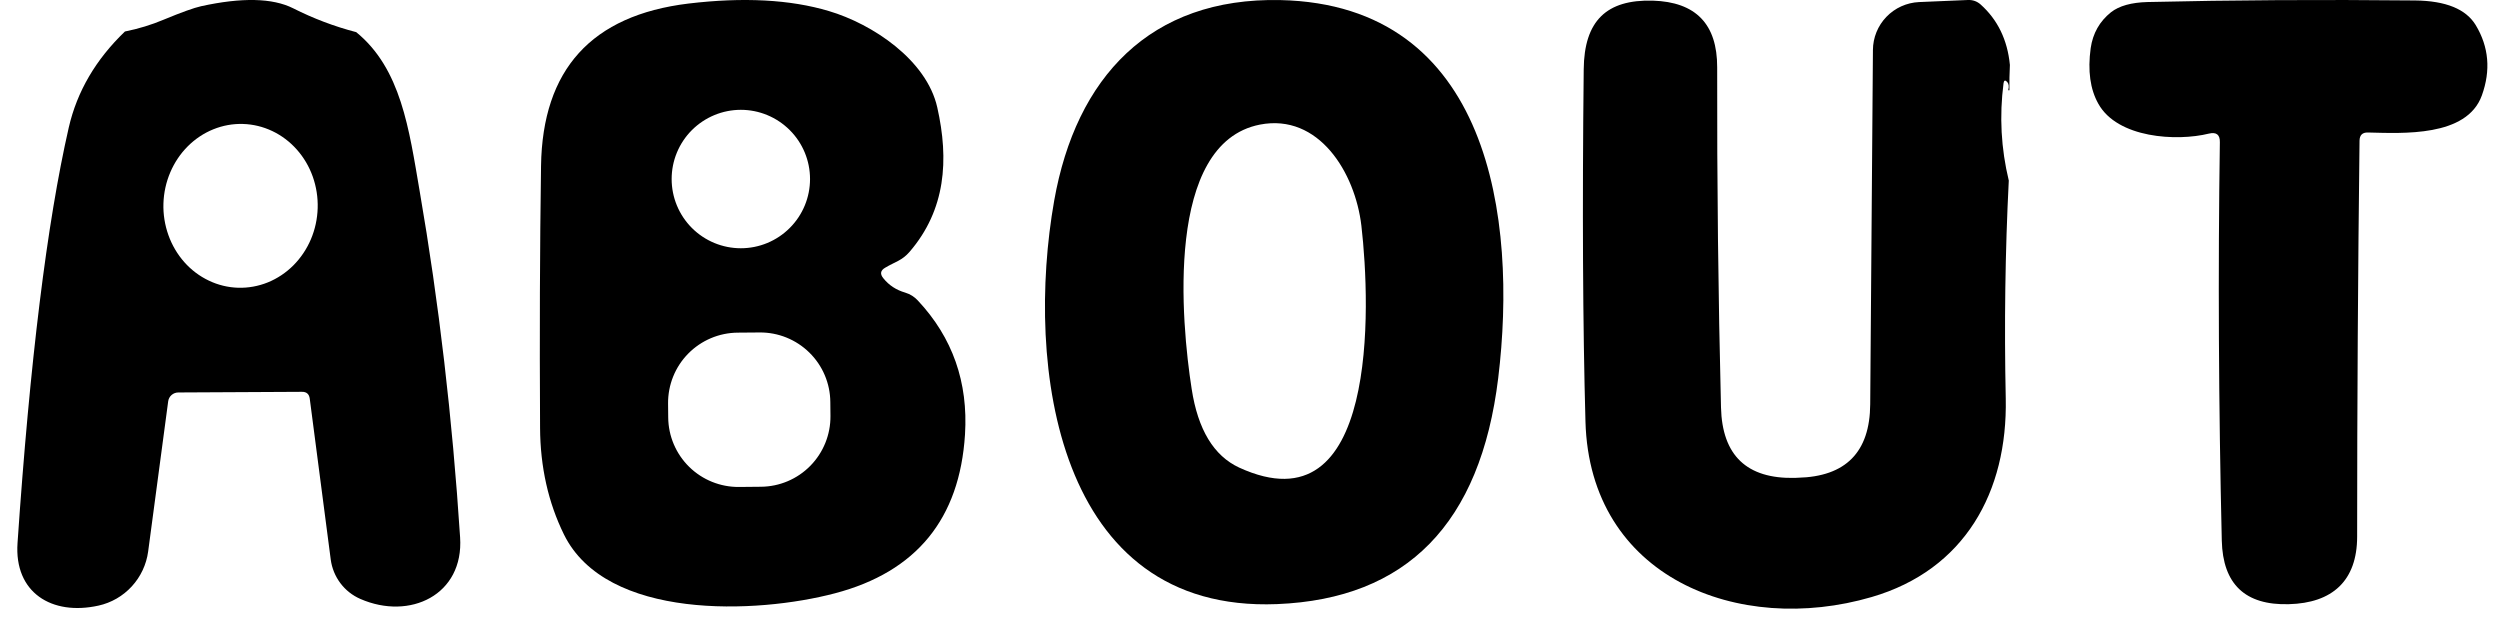
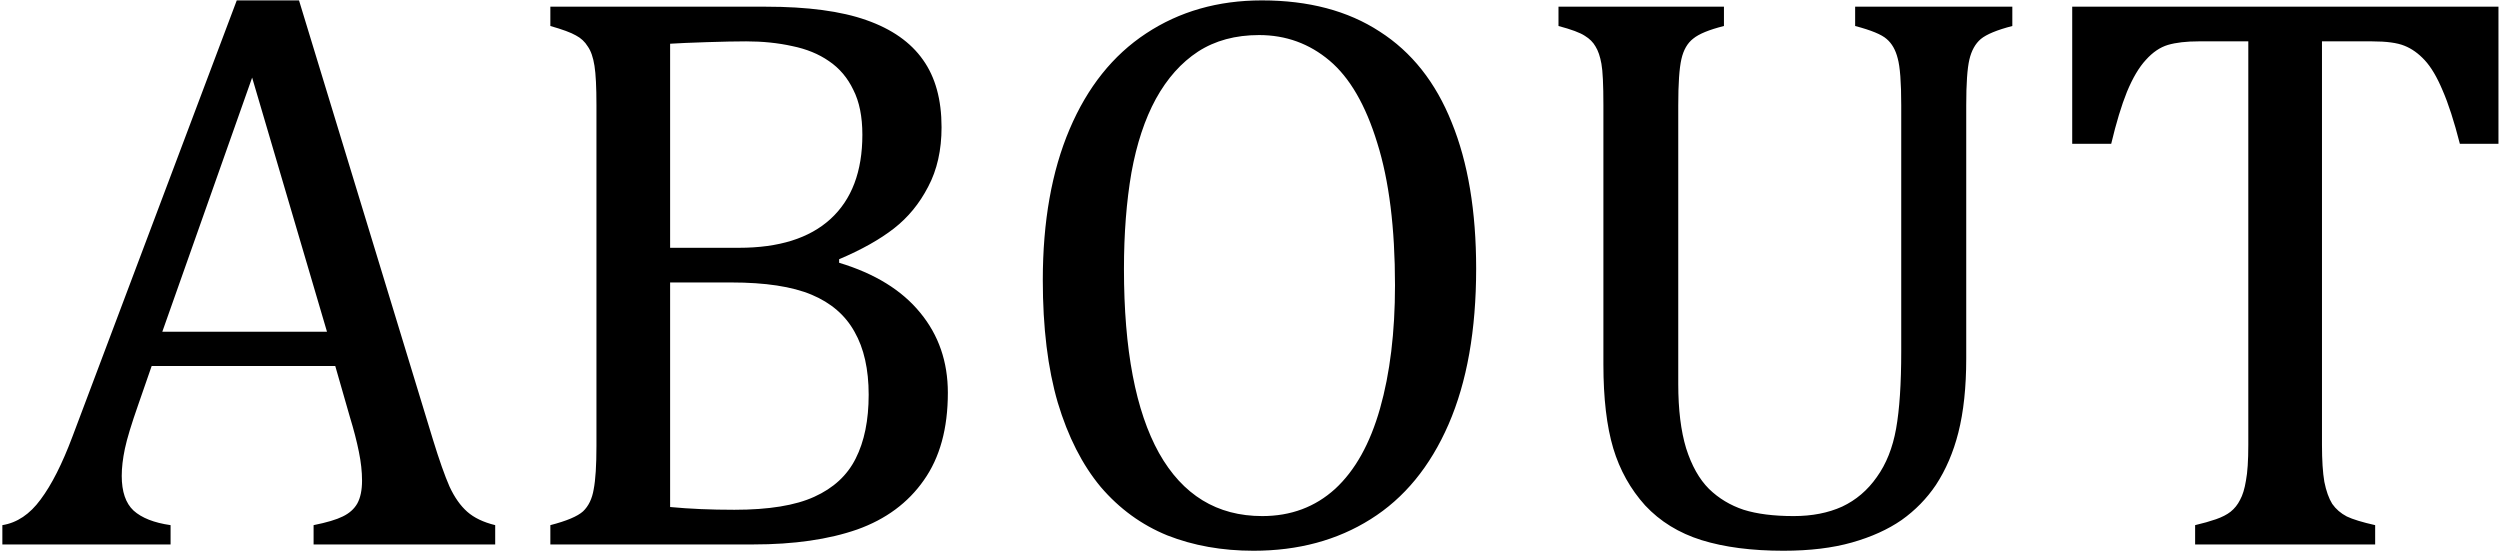
- <svg xmlns="http://www.w3.org/2000/svg" width="70" height="18" viewBox="0 0 70 18" fill="none">
-   <path d="M9.974 0.9C11.23 1.924 11.453 3.612 11.751 5.354C12.289 8.472 12.666 11.703 12.883 15.046C12.99 16.659 11.475 17.376 10.09 16.77C9.869 16.674 9.676 16.522 9.531 16.329C9.386 16.136 9.293 15.909 9.261 15.67L8.673 11.162C8.656 11.032 8.581 10.968 8.451 10.971L4.994 10.989C4.924 10.989 4.856 11.014 4.804 11.06C4.751 11.106 4.718 11.169 4.709 11.238L4.148 15.443C4.099 15.807 3.939 16.148 3.69 16.419C3.442 16.69 3.116 16.878 2.758 16.957C1.449 17.247 0.393 16.592 0.491 15.202C0.838 10.116 1.316 6.239 1.925 3.572C2.157 2.562 2.681 1.666 3.498 0.882C3.881 0.805 4.241 0.695 4.58 0.552C5.082 0.344 5.432 0.218 5.631 0.174C6.771 -0.076 7.63 -0.057 8.206 0.231C8.776 0.519 9.365 0.742 9.974 0.9ZM6.668 8.057C6.951 8.065 7.234 8.014 7.499 7.907C7.765 7.799 8.008 7.637 8.215 7.43C8.421 7.223 8.588 6.975 8.705 6.7C8.822 6.425 8.886 6.129 8.895 5.828C8.904 5.527 8.857 5.227 8.757 4.945C8.657 4.664 8.505 4.406 8.311 4.188C8.117 3.969 7.884 3.793 7.625 3.67C7.366 3.547 7.087 3.479 6.804 3.471C6.52 3.462 6.238 3.513 5.972 3.621C5.707 3.728 5.464 3.89 5.257 4.097C5.05 4.304 4.884 4.552 4.767 4.827C4.65 5.102 4.585 5.398 4.576 5.7C4.567 6.001 4.615 6.3 4.715 6.582C4.815 6.863 4.967 7.121 5.161 7.34C5.355 7.559 5.588 7.734 5.847 7.857C6.105 7.981 6.384 8.048 6.668 8.057Z" fill="black" />
-   <path d="M24.735 7.793C24.889 7.986 25.092 8.119 25.345 8.193C25.484 8.235 25.603 8.309 25.701 8.416C26.672 9.453 27.112 10.703 27.02 12.167C26.871 14.53 25.658 16.012 23.38 16.612C21.193 17.191 16.975 17.374 15.79 14.964C15.351 14.07 15.128 13.075 15.122 11.98C15.107 9.375 15.116 6.931 15.149 4.648C15.188 1.946 16.562 0.43 19.273 0.1C20.815 -0.084 22.126 -0.014 23.207 0.309C24.427 0.67 25.946 1.677 26.244 3.009C26.574 4.474 26.481 5.873 25.47 7.049C25.256 7.298 25.064 7.329 24.788 7.494C24.651 7.571 24.634 7.671 24.735 7.793ZM22.681 5.013C22.681 4.499 22.477 4.006 22.113 3.643C21.75 3.28 21.257 3.075 20.744 3.075C20.23 3.075 19.737 3.28 19.373 3.643C19.01 4.006 18.806 4.499 18.806 5.013C18.806 5.527 19.01 6.02 19.373 6.383C19.737 6.747 20.23 6.951 20.744 6.951C21.257 6.951 21.75 6.747 22.113 6.383C22.477 6.02 22.681 5.527 22.681 5.013ZM23.249 11.256C23.245 10.735 23.034 10.237 22.662 9.872C22.29 9.507 21.789 9.304 21.268 9.309L20.653 9.314C20.132 9.319 19.635 9.53 19.269 9.902C18.904 10.273 18.702 10.775 18.706 11.296L18.71 11.688C18.714 12.209 18.925 12.706 19.297 13.072C19.669 13.437 20.17 13.639 20.691 13.635L21.306 13.629C21.827 13.625 22.325 13.414 22.69 13.042C23.055 12.67 23.257 12.169 23.253 11.648L23.249 11.256Z" fill="black" />
-   <path d="M35.847 0.002C41.723 0.131 42.493 6.126 41.95 10.585C41.454 14.659 39.39 16.769 35.758 16.915C29.558 17.164 28.703 10.229 29.518 5.614C30.128 2.175 32.199 -0.074 35.847 0.002ZM34.698 13.093C38.591 14.879 38.382 8.594 38.119 6.322C37.945 4.83 36.925 3.169 35.277 3.489C32.605 4.015 33.077 9.035 33.367 10.892C33.542 12.03 33.986 12.763 34.698 13.093Z" fill="black" />
-   <path d="M56.277 1.818C56.265 2.055 56.261 2.288 56.264 2.517C56.264 2.526 56.261 2.53 56.255 2.53C56.252 2.53 56.249 2.53 56.246 2.53C56.237 2.53 56.232 2.526 56.232 2.517C56.256 2.419 56.246 2.345 56.201 2.294C56.145 2.235 56.111 2.247 56.099 2.33C55.98 3.251 56.029 4.159 56.246 5.056C56.145 7.046 56.117 9.08 56.161 11.158C56.215 13.769 55.016 15.956 52.406 16.717C48.687 17.804 44.513 16.178 44.393 11.804C44.319 9.123 44.302 5.836 44.344 1.942C44.357 0.579 44.985 -0.017 46.277 0.018C47.483 0.054 48.084 0.676 48.081 1.885C48.075 5.145 48.111 8.32 48.188 11.408C48.221 12.753 48.909 13.411 50.255 13.381C50.264 13.381 50.29 13.38 50.335 13.377C51.68 13.347 52.357 12.661 52.366 11.319C52.393 7.773 52.418 4.467 52.442 1.399C52.444 1.053 52.579 0.721 52.819 0.472C53.059 0.222 53.387 0.074 53.733 0.058L55.101 0C55.237 -0.006 55.356 0.036 55.457 0.125C55.935 0.553 56.209 1.117 56.277 1.818Z" fill="black" />
-   <path d="M66.067 3.937C66.023 7.604 66 11.3 66 15.024C66 16.266 65.301 16.886 64.089 16.917C62.866 16.952 62.239 16.358 62.21 15.135C62.121 11.313 62.103 7.597 62.156 3.986C62.162 3.772 62.06 3.691 61.849 3.741C60.949 3.964 59.288 3.87 58.753 2.904C58.525 2.5 58.453 1.982 58.539 1.349C58.599 0.933 58.789 0.598 59.109 0.342C59.338 0.164 59.678 0.069 60.13 0.057C62.511 0.001 65.007 -0.014 67.617 0.013C68.481 0.022 69.05 0.253 69.323 0.708C69.688 1.316 69.745 1.971 69.492 2.672C69.069 3.843 67.274 3.732 66.299 3.71C66.147 3.707 66.07 3.783 66.067 3.937Z" fill="black" />
+ <svg xmlns="http://www.w3.org/2000/svg" width="450" height="100" viewBox="0 0 450 100" fill="none">
+   <path d="M56.446 98V94.525C58.81 94.053 60.559 93.532 61.694 92.965C62.875 92.398 63.75 91.618 64.317 90.625C64.885 89.585 65.168 88.214 65.168 86.512C65.168 84.905 64.979 83.179 64.601 81.336C64.223 79.445 63.679 77.341 62.97 75.025L60.346 65.877H27.301L24.89 72.826C23.661 76.325 22.857 78.972 22.479 80.768C22.101 82.565 21.912 84.196 21.912 85.661C21.912 88.498 22.621 90.578 24.039 91.902C25.505 93.225 27.727 94.1 30.705 94.525V98H0.425V94.525C3.073 94.1 5.366 92.563 7.304 89.916C9.289 87.269 11.204 83.487 13.048 78.57L42.618 0.07H53.822L77.932 79.137C79.067 82.825 80.06 85.638 80.911 87.576C81.809 89.514 82.873 91.027 84.102 92.114C85.331 93.202 87.009 94.005 89.136 94.525V98H56.446ZM29.216 59.708H58.857L45.384 13.969L29.216 59.708ZM99.064 98V94.525C101.995 93.769 103.957 92.942 104.95 92.043C105.943 91.098 106.581 89.774 106.865 88.072C107.195 86.37 107.361 83.77 107.361 80.272V18.933C107.361 15.671 107.243 13.307 107.006 11.842C106.77 10.329 106.368 9.171 105.801 8.367C105.281 7.516 104.572 6.854 103.673 6.382C102.775 5.862 101.239 5.294 99.064 4.68V1.205H137.853C145.37 1.205 151.397 2.009 155.936 3.616C160.521 5.223 163.925 7.611 166.147 10.778C168.369 13.898 169.48 17.94 169.48 22.904C169.48 27.017 168.676 30.586 167.069 33.612C165.509 36.637 163.452 39.143 160.9 41.129C158.347 43.114 155.061 44.958 151.043 46.66V47.298C157.472 49.236 162.341 52.238 165.651 56.304C168.96 60.322 170.614 65.12 170.614 70.699C170.614 77.128 169.173 82.376 166.289 86.441C163.452 90.507 159.458 93.462 154.305 95.305C149.152 97.102 142.912 98 135.584 98H99.064ZM133.031 44.603C140.217 44.603 145.701 42.878 149.483 39.427C153.312 35.928 155.227 30.87 155.227 24.251C155.227 20.989 154.683 18.295 153.596 16.167C152.556 13.993 151.09 12.267 149.199 10.991C147.355 9.714 145.157 8.816 142.604 8.296C140.051 7.729 137.286 7.445 134.308 7.445C132.511 7.445 130.147 7.493 127.216 7.587C124.285 7.682 122.087 7.776 120.621 7.871V44.603H133.031ZM120.621 91.263C124.073 91.594 127.925 91.76 132.18 91.76C138.373 91.76 143.172 90.98 146.575 89.42C150.026 87.86 152.508 85.567 154.021 82.541C155.581 79.468 156.361 75.639 156.361 71.053C156.361 66.468 155.51 62.686 153.808 59.708C152.154 56.729 149.577 54.507 146.079 53.042C142.581 51.576 137.759 50.843 131.613 50.843H120.621V91.263ZM225.642 99.135C219.969 99.135 214.793 98.213 210.113 96.369C205.48 94.478 201.485 91.571 198.128 87.647C194.819 83.676 192.243 78.617 190.399 72.472C188.603 66.326 187.704 58.975 187.704 50.418C187.704 39.876 189.312 30.823 192.526 23.259C195.741 15.695 200.327 9.951 206.283 6.027C212.287 2.056 219.237 0.07 227.131 0.07C235.546 0.07 242.614 1.938 248.334 5.672C254.102 9.36 258.427 14.82 261.311 22.053C264.242 29.239 265.708 38.008 265.708 48.361C265.708 59.424 264.053 68.761 260.744 76.372C257.435 83.983 252.754 89.68 246.703 93.462C240.699 97.244 233.679 99.135 225.642 99.135ZM202.312 48.432C202.312 62.946 204.416 73.984 208.623 81.548C212.878 89.112 219.071 92.894 227.202 92.894C232.355 92.894 236.728 91.263 240.321 88.001C243.914 84.692 246.609 79.87 248.405 73.535C250.202 67.201 251.1 59.802 251.1 51.34C251.1 41.034 250.036 32.501 247.909 25.741C245.829 18.933 242.968 13.993 239.328 10.92C235.688 7.847 231.457 6.311 226.635 6.311C222.38 6.311 218.717 7.303 215.644 9.289C212.618 11.274 210.089 14.111 208.056 17.798C206.071 21.439 204.605 25.859 203.66 31.059C202.761 36.259 202.312 42.05 202.312 48.432ZM353.922 64.529C353.922 69.682 353.45 74.126 352.504 77.861C351.606 81.407 350.258 84.55 348.462 87.292C346.807 89.751 344.751 91.854 342.293 93.603C339.834 95.305 336.856 96.653 333.358 97.645C329.859 98.638 325.747 99.135 321.019 99.135C315.299 99.135 310.382 98.496 306.269 97.22C302.204 95.944 298.824 93.864 296.129 90.98C293.482 88.049 291.567 84.621 290.385 80.697C289.203 76.726 288.612 71.692 288.612 65.593V18.933C288.612 15.246 288.494 12.764 288.258 11.487C288.021 10.164 287.667 9.124 287.194 8.367C286.769 7.611 286.13 6.973 285.279 6.452C284.428 5.885 282.845 5.294 280.528 4.68V1.205H310.311V4.68C307.664 5.342 305.82 6.098 304.78 6.949C303.74 7.753 303.031 8.982 302.653 10.636C302.275 12.291 302.086 15.056 302.086 18.933V69.139C302.086 73.724 302.558 77.577 303.504 80.697C304.497 83.818 305.867 86.252 307.617 88.001C309.366 89.703 311.446 90.956 313.857 91.76C316.268 92.516 319.27 92.894 322.863 92.894C326.172 92.894 329.079 92.327 331.585 91.192C334.091 90.011 336.171 88.238 337.825 85.874C339.527 83.51 340.685 80.603 341.3 77.152C341.914 73.701 342.222 69.068 342.222 63.253V18.933C342.222 14.82 342.009 12.007 341.584 10.495C341.205 8.982 340.544 7.823 339.598 7.02C338.7 6.216 336.809 5.436 333.925 4.68V1.205H362.219V4.68C359.477 5.389 357.586 6.169 356.546 7.02C355.553 7.871 354.868 9.1 354.49 10.707C354.111 12.315 353.922 15.056 353.922 18.933V64.529ZM372.998 1.205H449.724V25.882H442.775C441.735 21.817 440.695 18.602 439.655 16.238C438.662 13.875 437.599 12.078 436.464 10.849C435.329 9.62 434.1 8.745 432.777 8.225C431.5 7.705 429.562 7.445 426.962 7.445H417.956V80.059C417.956 82.848 418.098 85.07 418.381 86.725C418.712 88.38 419.185 89.703 419.8 90.696C420.461 91.641 421.336 92.398 422.423 92.965C423.511 93.485 425.213 94.005 427.529 94.525V98H395.122V94.525C396.54 94.194 397.793 93.84 398.881 93.462C399.968 93.083 400.842 92.634 401.504 92.114C402.213 91.547 402.781 90.838 403.206 89.987C403.679 89.136 404.033 87.978 404.27 86.512C404.553 85.047 404.695 82.896 404.695 80.059V7.445H395.76C393.538 7.445 391.695 7.658 390.229 8.083C388.811 8.509 387.487 9.407 386.258 10.778C385.029 12.102 383.894 14.016 382.854 16.522C381.862 18.98 380.916 22.1 380.018 25.882H372.998V1.205Z" fill="black" />
</svg>
